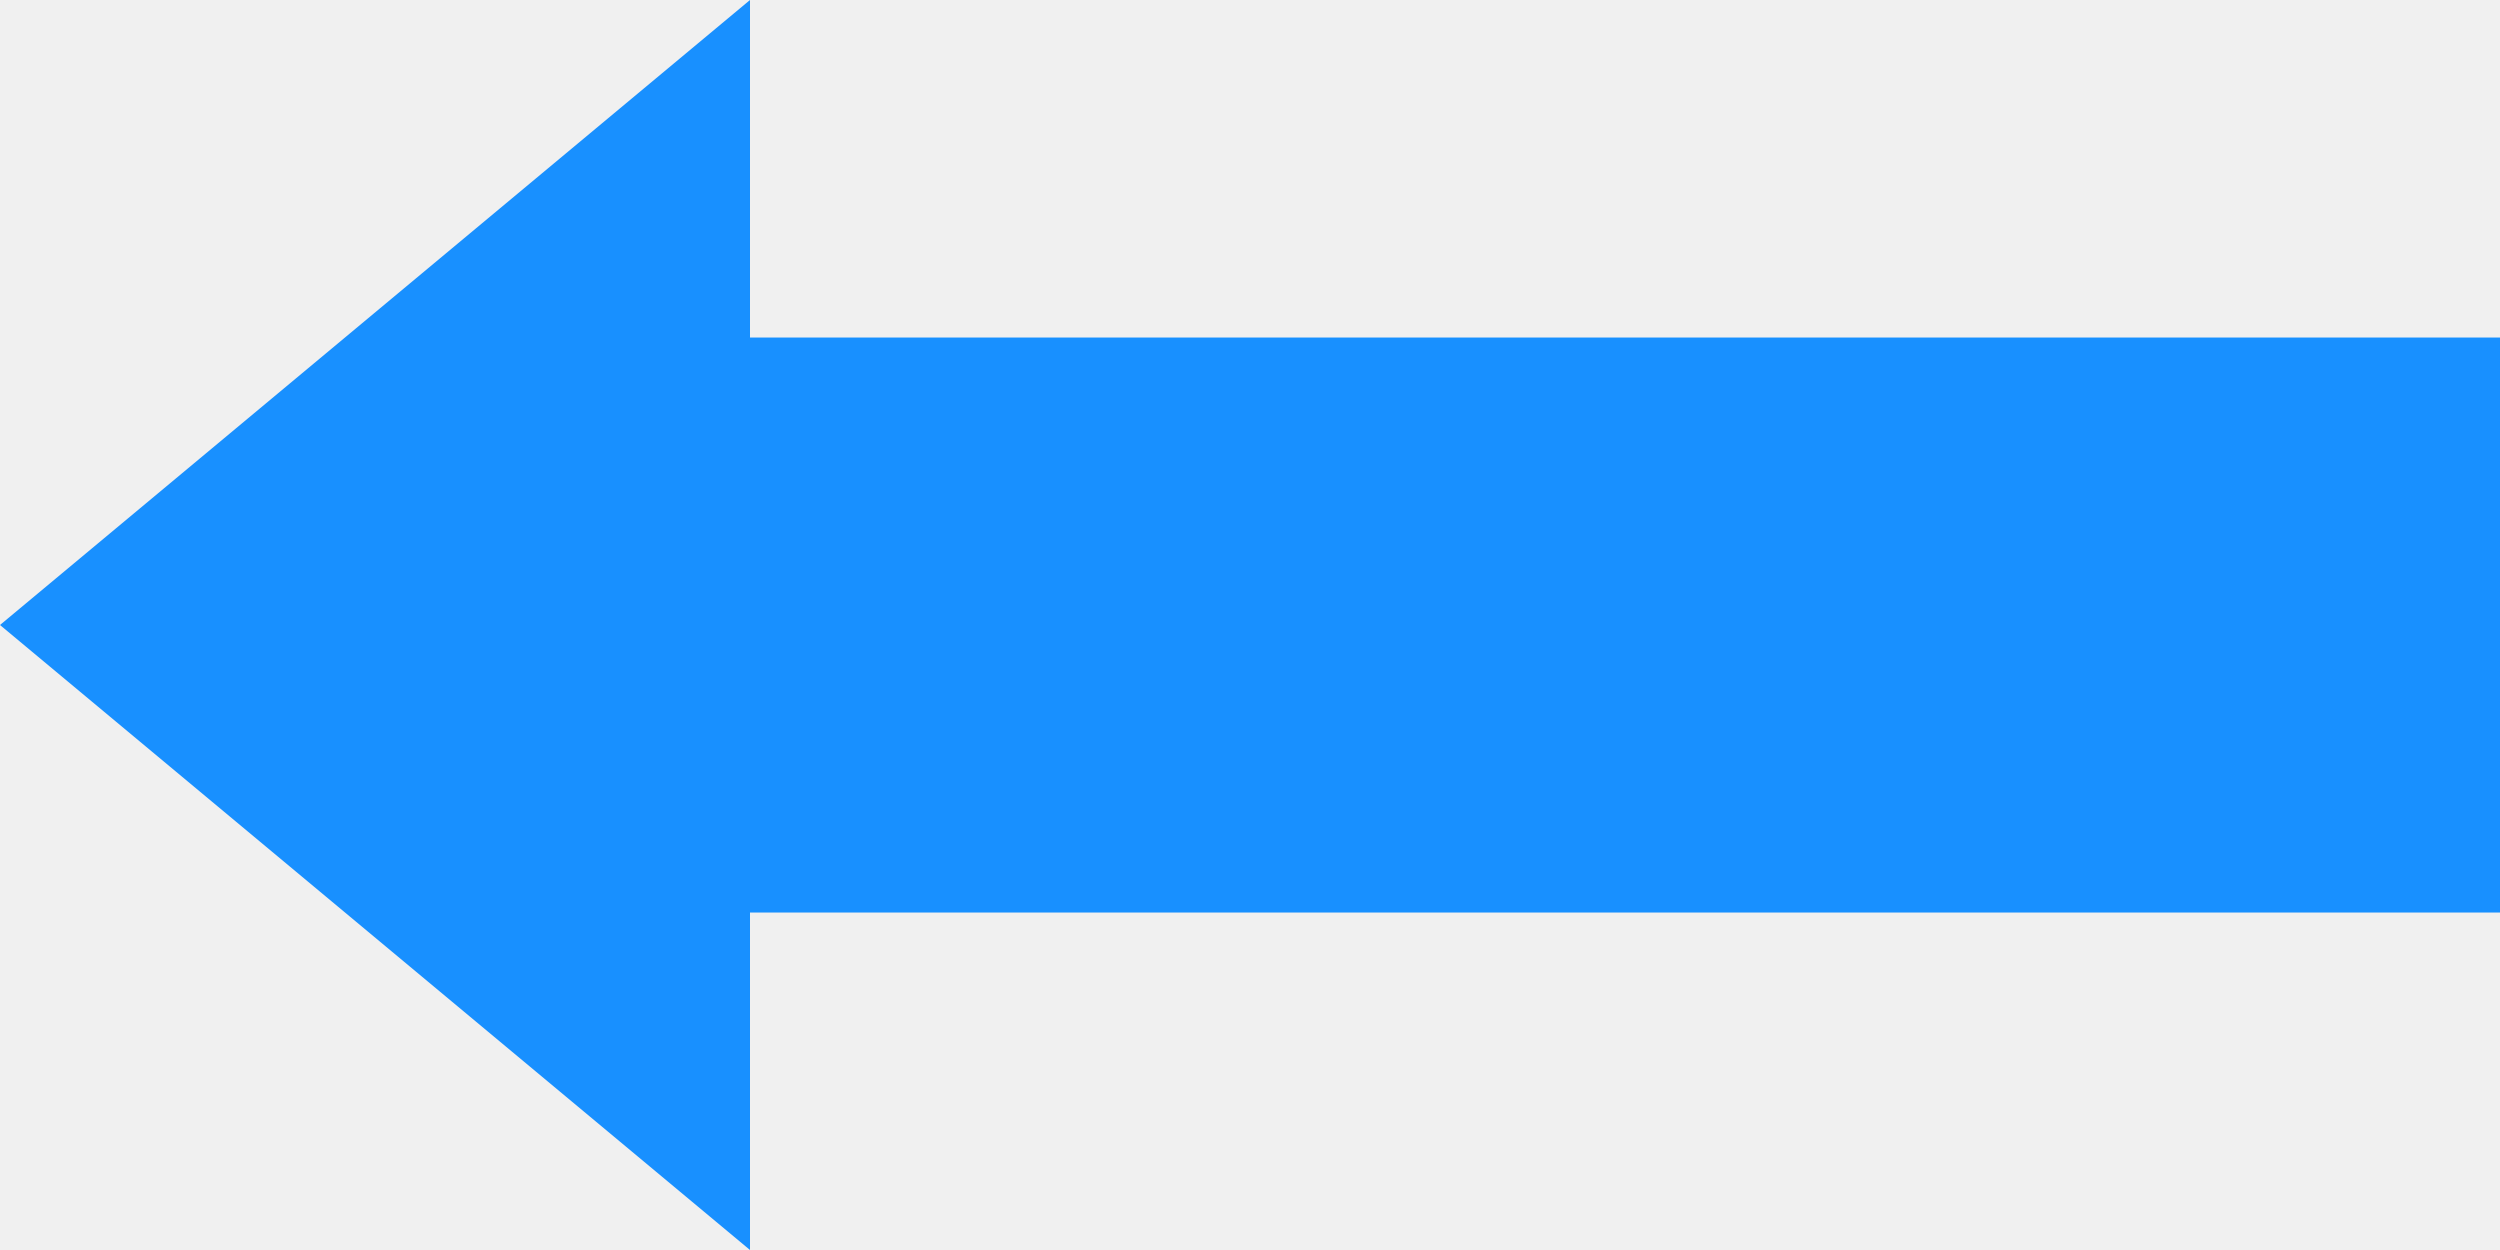
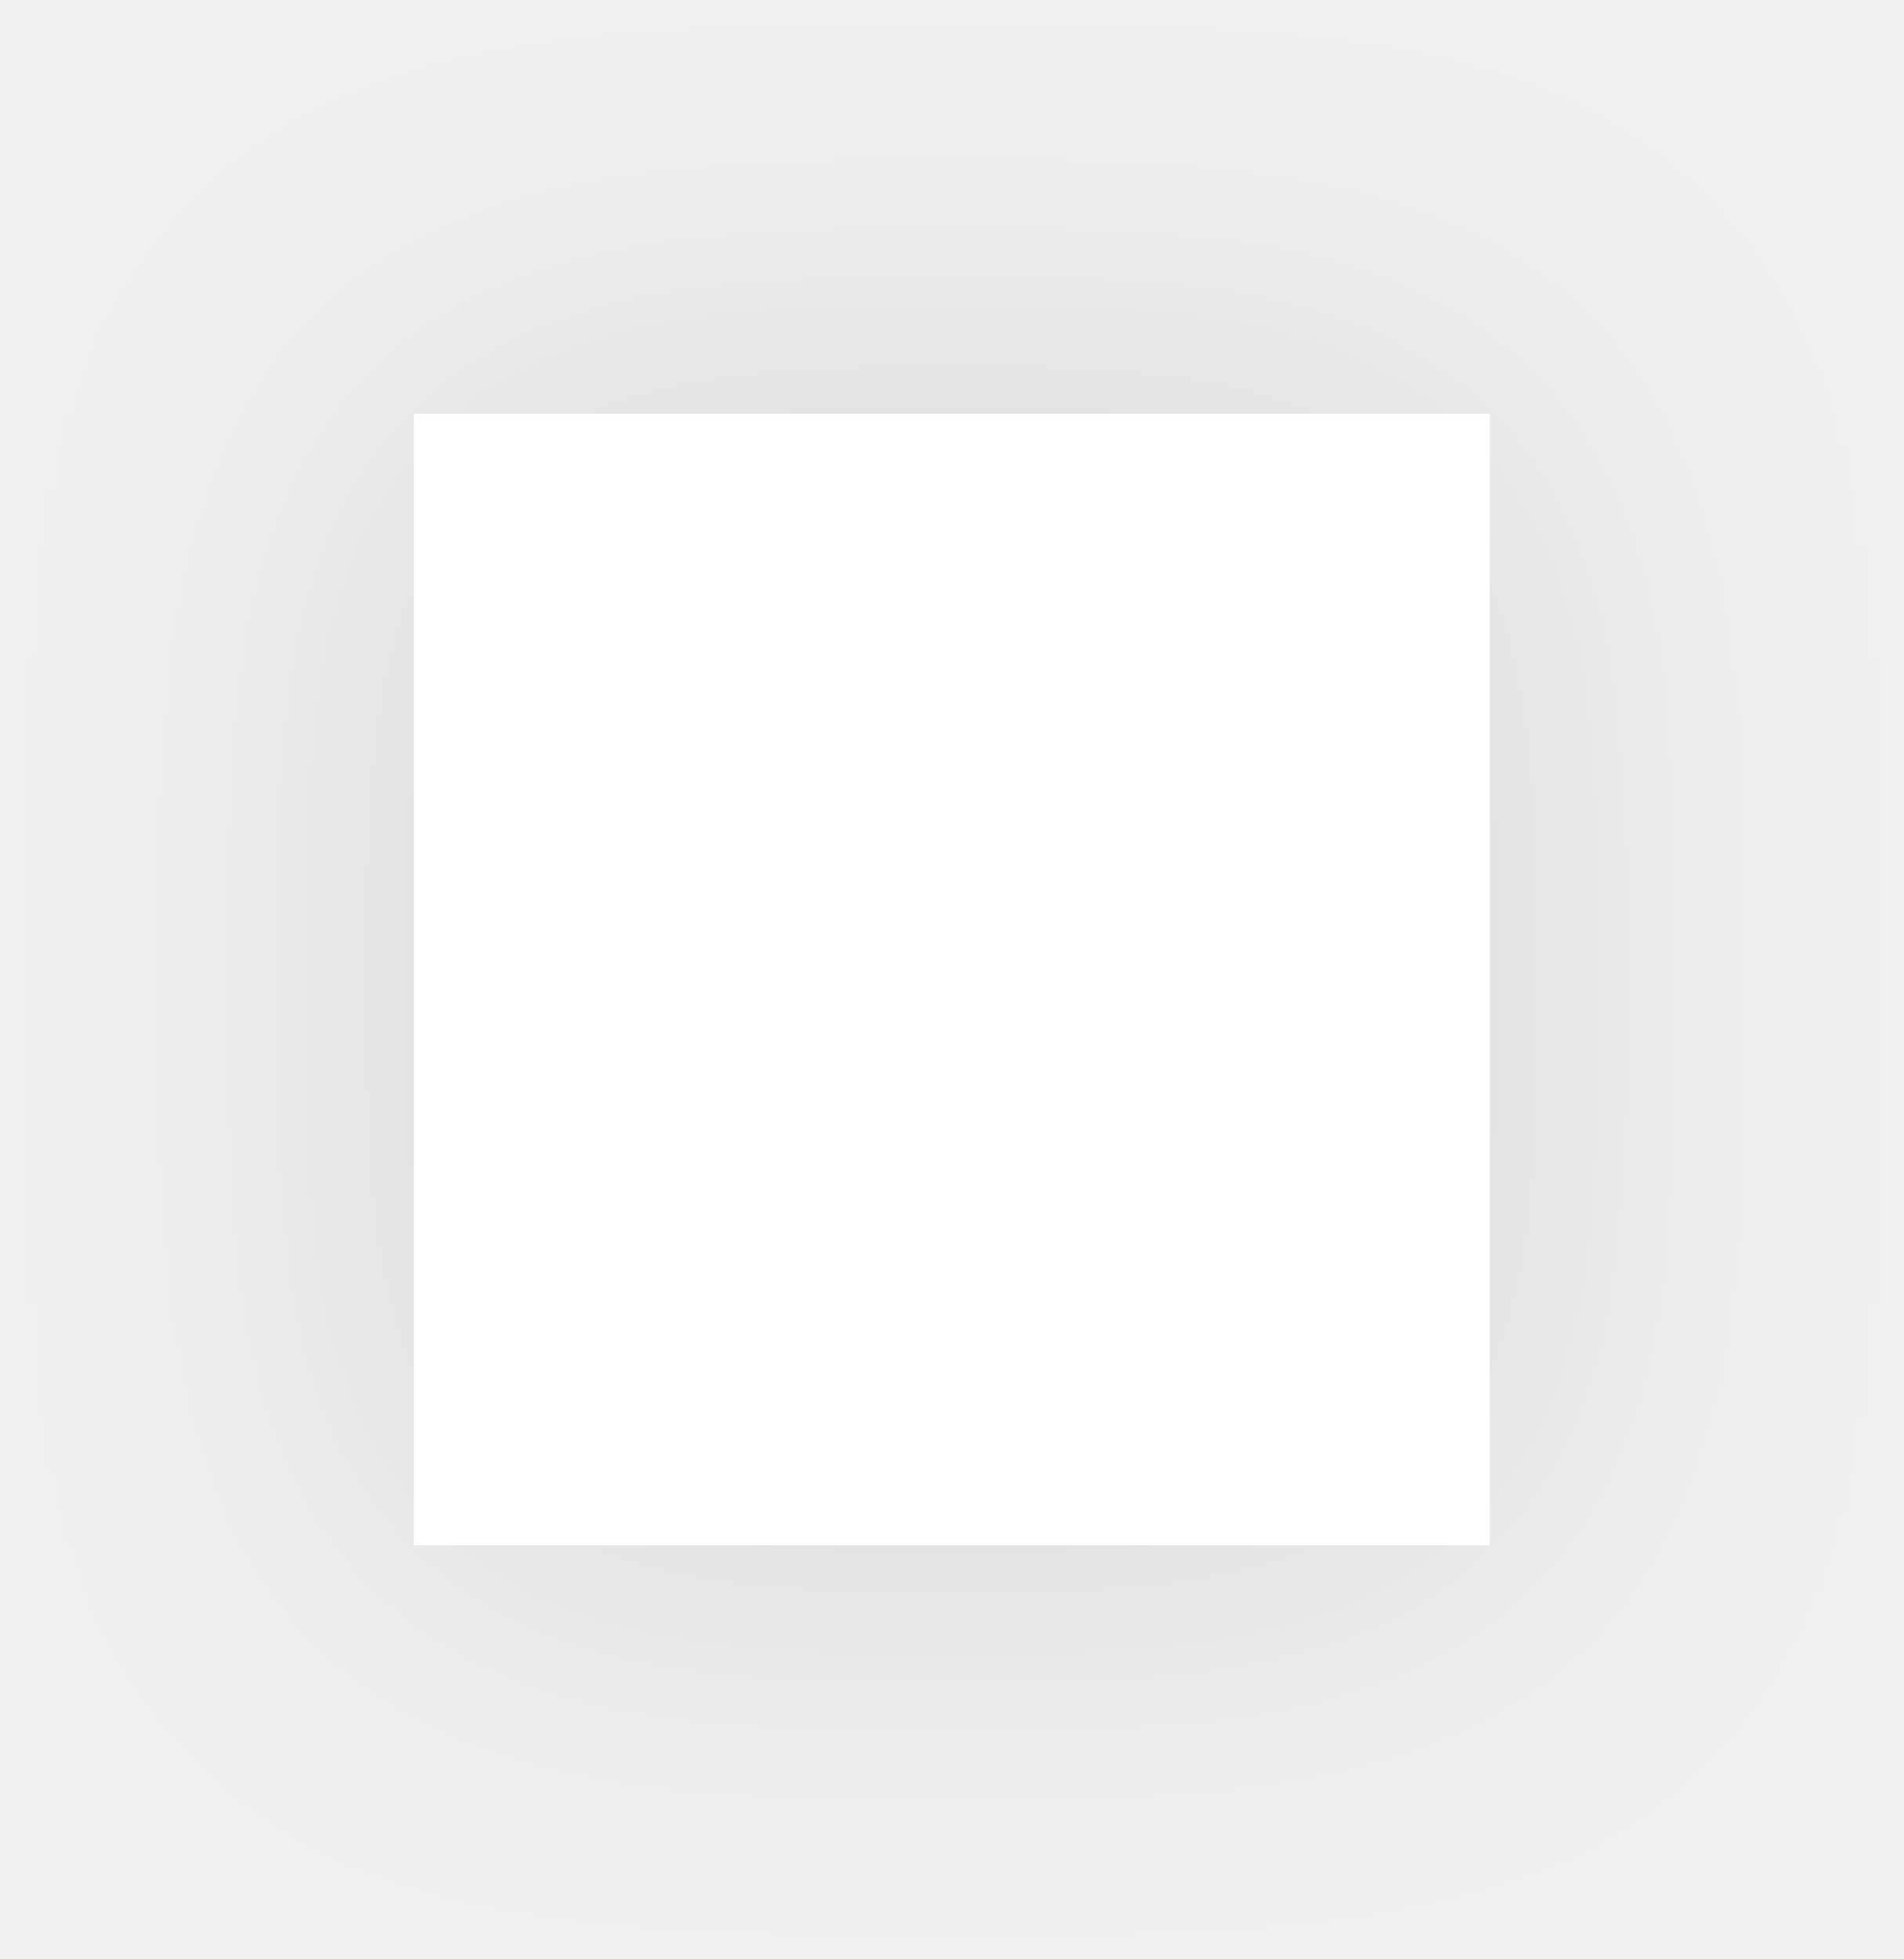
- <svg xmlns="http://www.w3.org/2000/svg" version="1.1" width="116px" height="58px">
-   <g transform="matrix(1 0 0 1 -1654 -3858 )">
-     <path d="M 1688.8 3916  L 1654 3887  L 1688.8 3858  L 1688.8 3873.66  L 1770 3873.66  L 1770 3900.34  L 1688.8 3900.34  L 1688.8 3916  Z " fill-rule="nonzero" fill="#1890ff" stroke="none" />
+ <svg xmlns="http://www.w3.org/2000/svg" xmlns:xlink="http://www.w3.org/1999/xlink" version="1.1" width="207px" height="213px">
+   <defs>
+     <filter x="506px" y="239px" width="207px" height="213px" filterUnits="userSpaceOnUse" id="filter109">
+       <feOffset dx="0" dy="0" in="SourceAlpha" result="shadowOffsetInner" />
+       <feGaussianBlur stdDeviation="22" in="shadowOffsetInner" result="shadowGaussian" />
+       <feComposite in2="shadowGaussian" operator="atop" in="SourceAlpha" result="shadowComposite" />
+       <feColorMatrix type="matrix" values="0 0 0 0 0  0 0 0 0 0  0 0 0 0 0  0 0 0 0.102 0  " in="shadowComposite" />
+     </filter>
+     <g id="widget110">
+       <path d="M 551 284  L 668 284  L 668 407  L 551 407  L 551 284  Z " fill-rule="nonzero" fill="#ffffff" stroke="none" />
+     </g>
+   </defs>
+   <g transform="matrix(1 0 0 1 -506 -239 )">
+     <use xlink:href="#widget110" filter="url(#filter109)" />
+     <use xlink:href="#widget110" />
  </g>
</svg>
